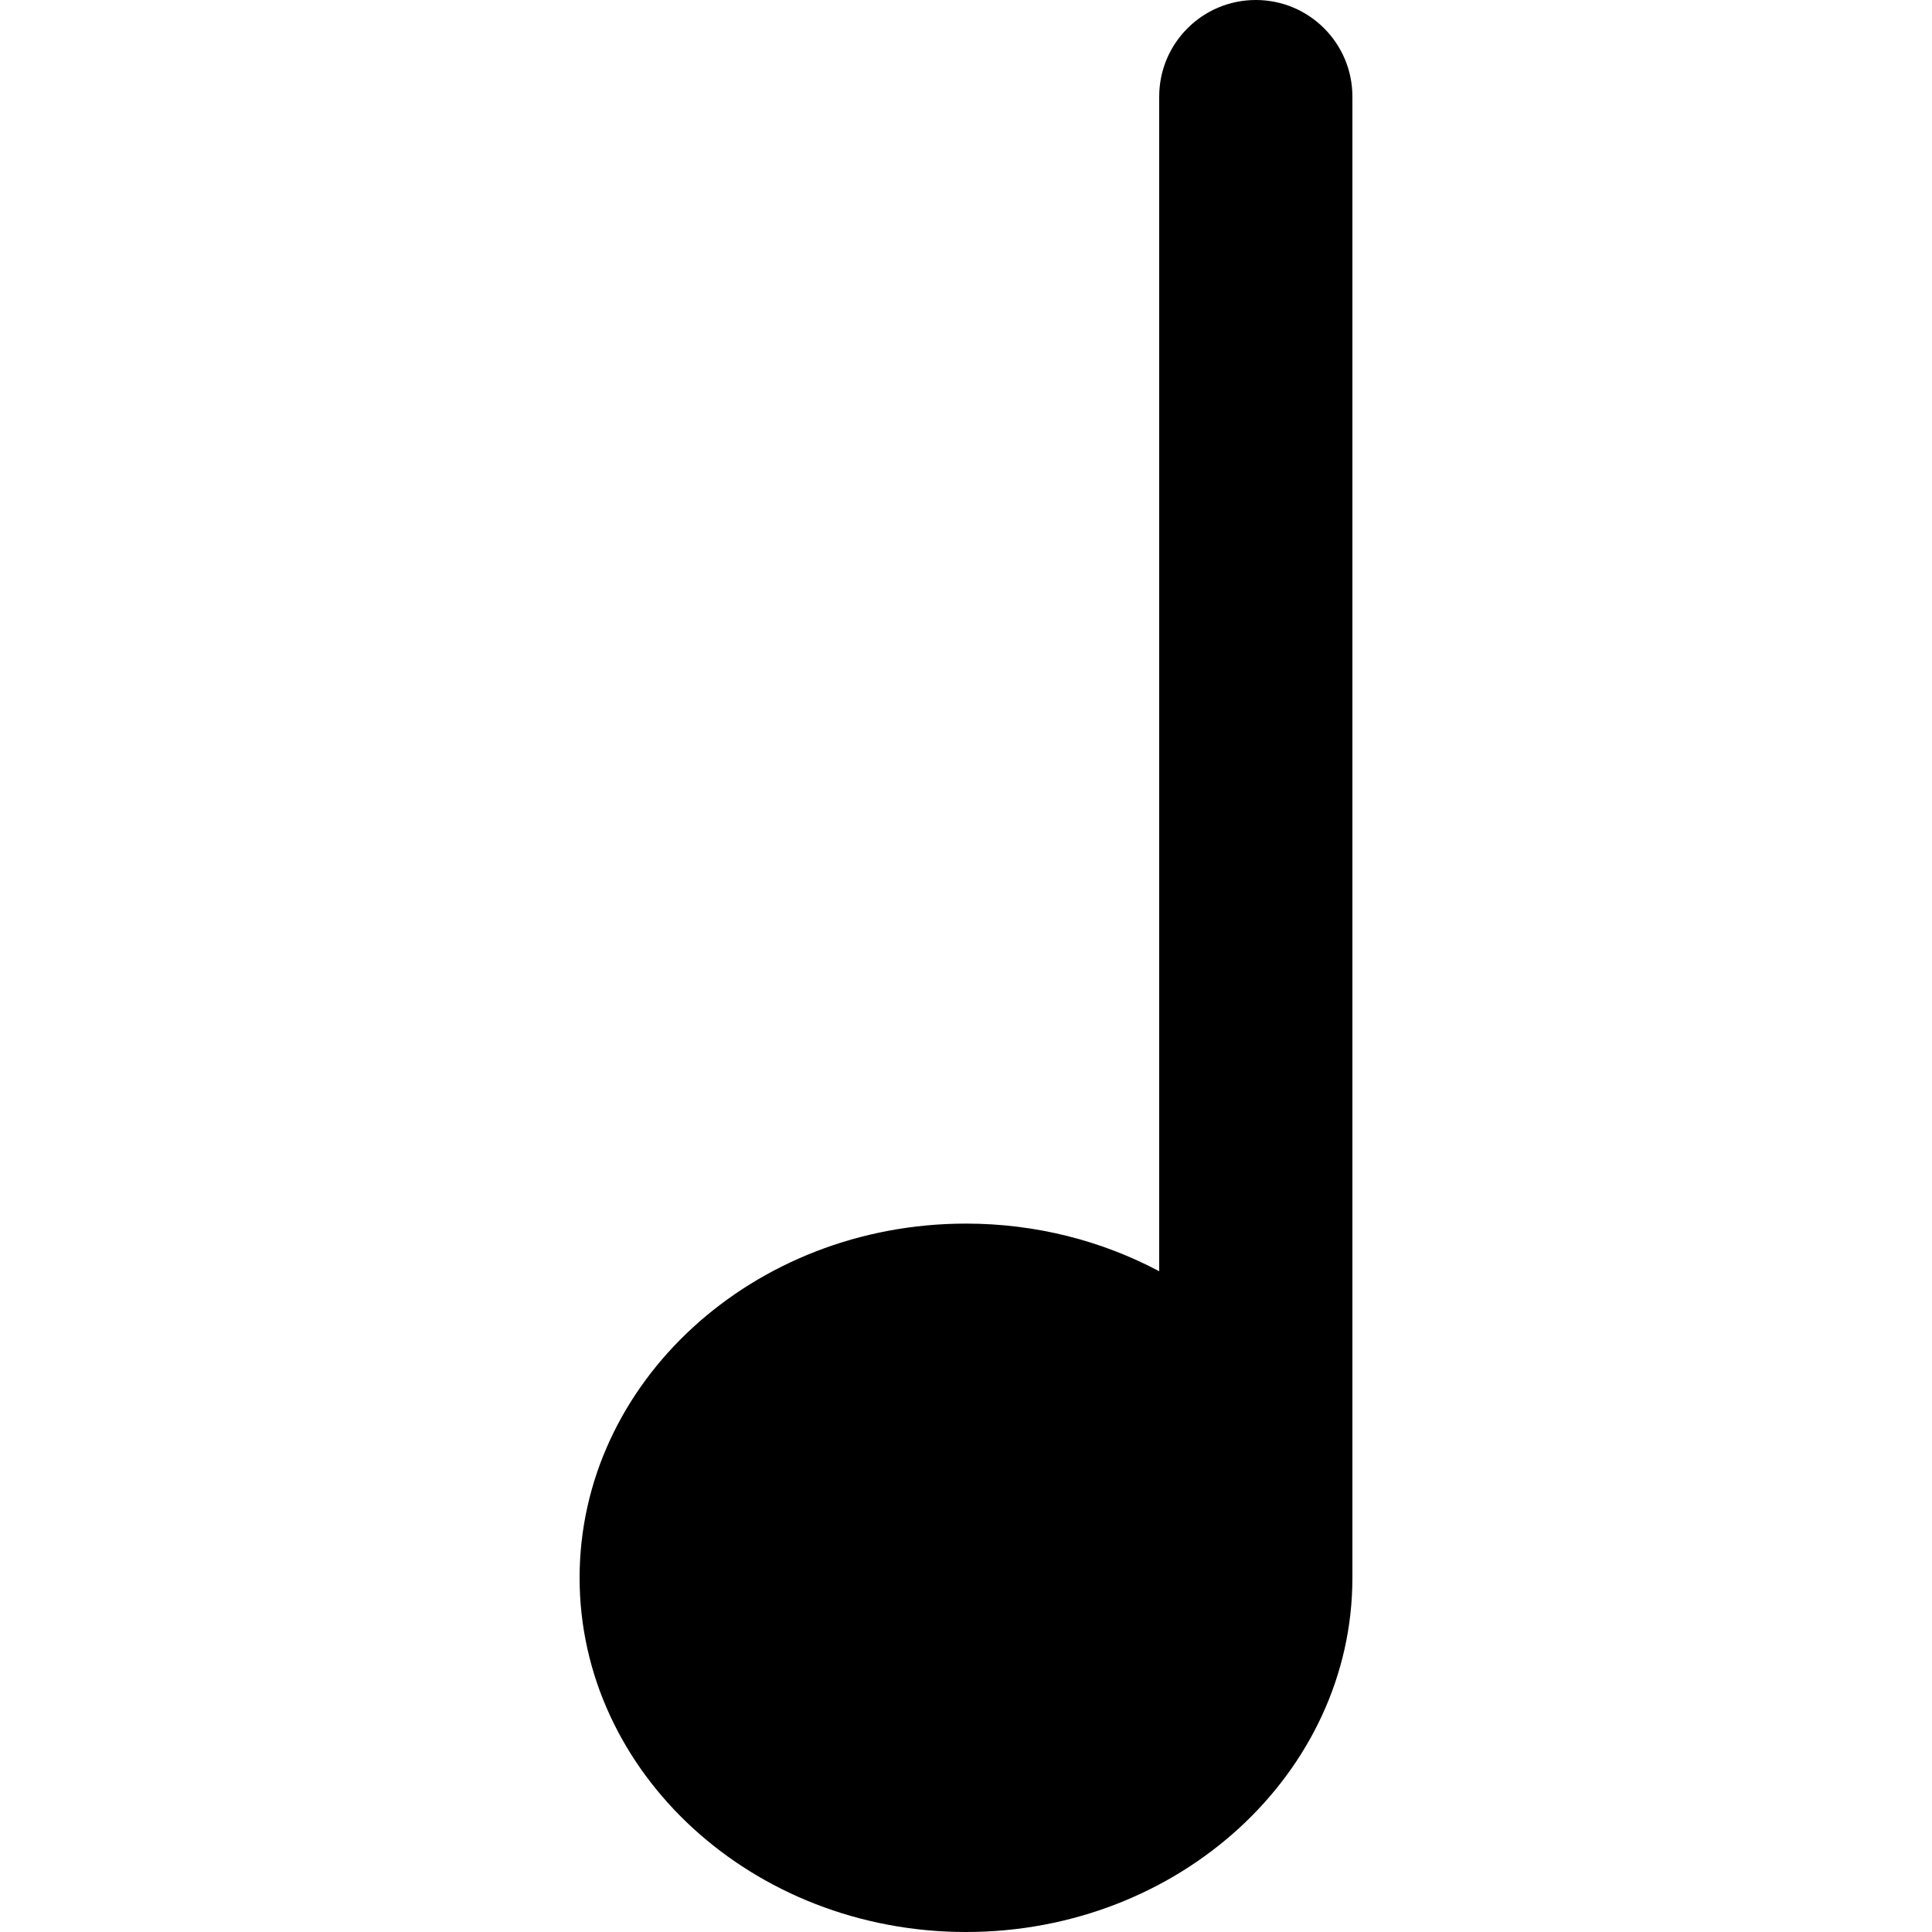
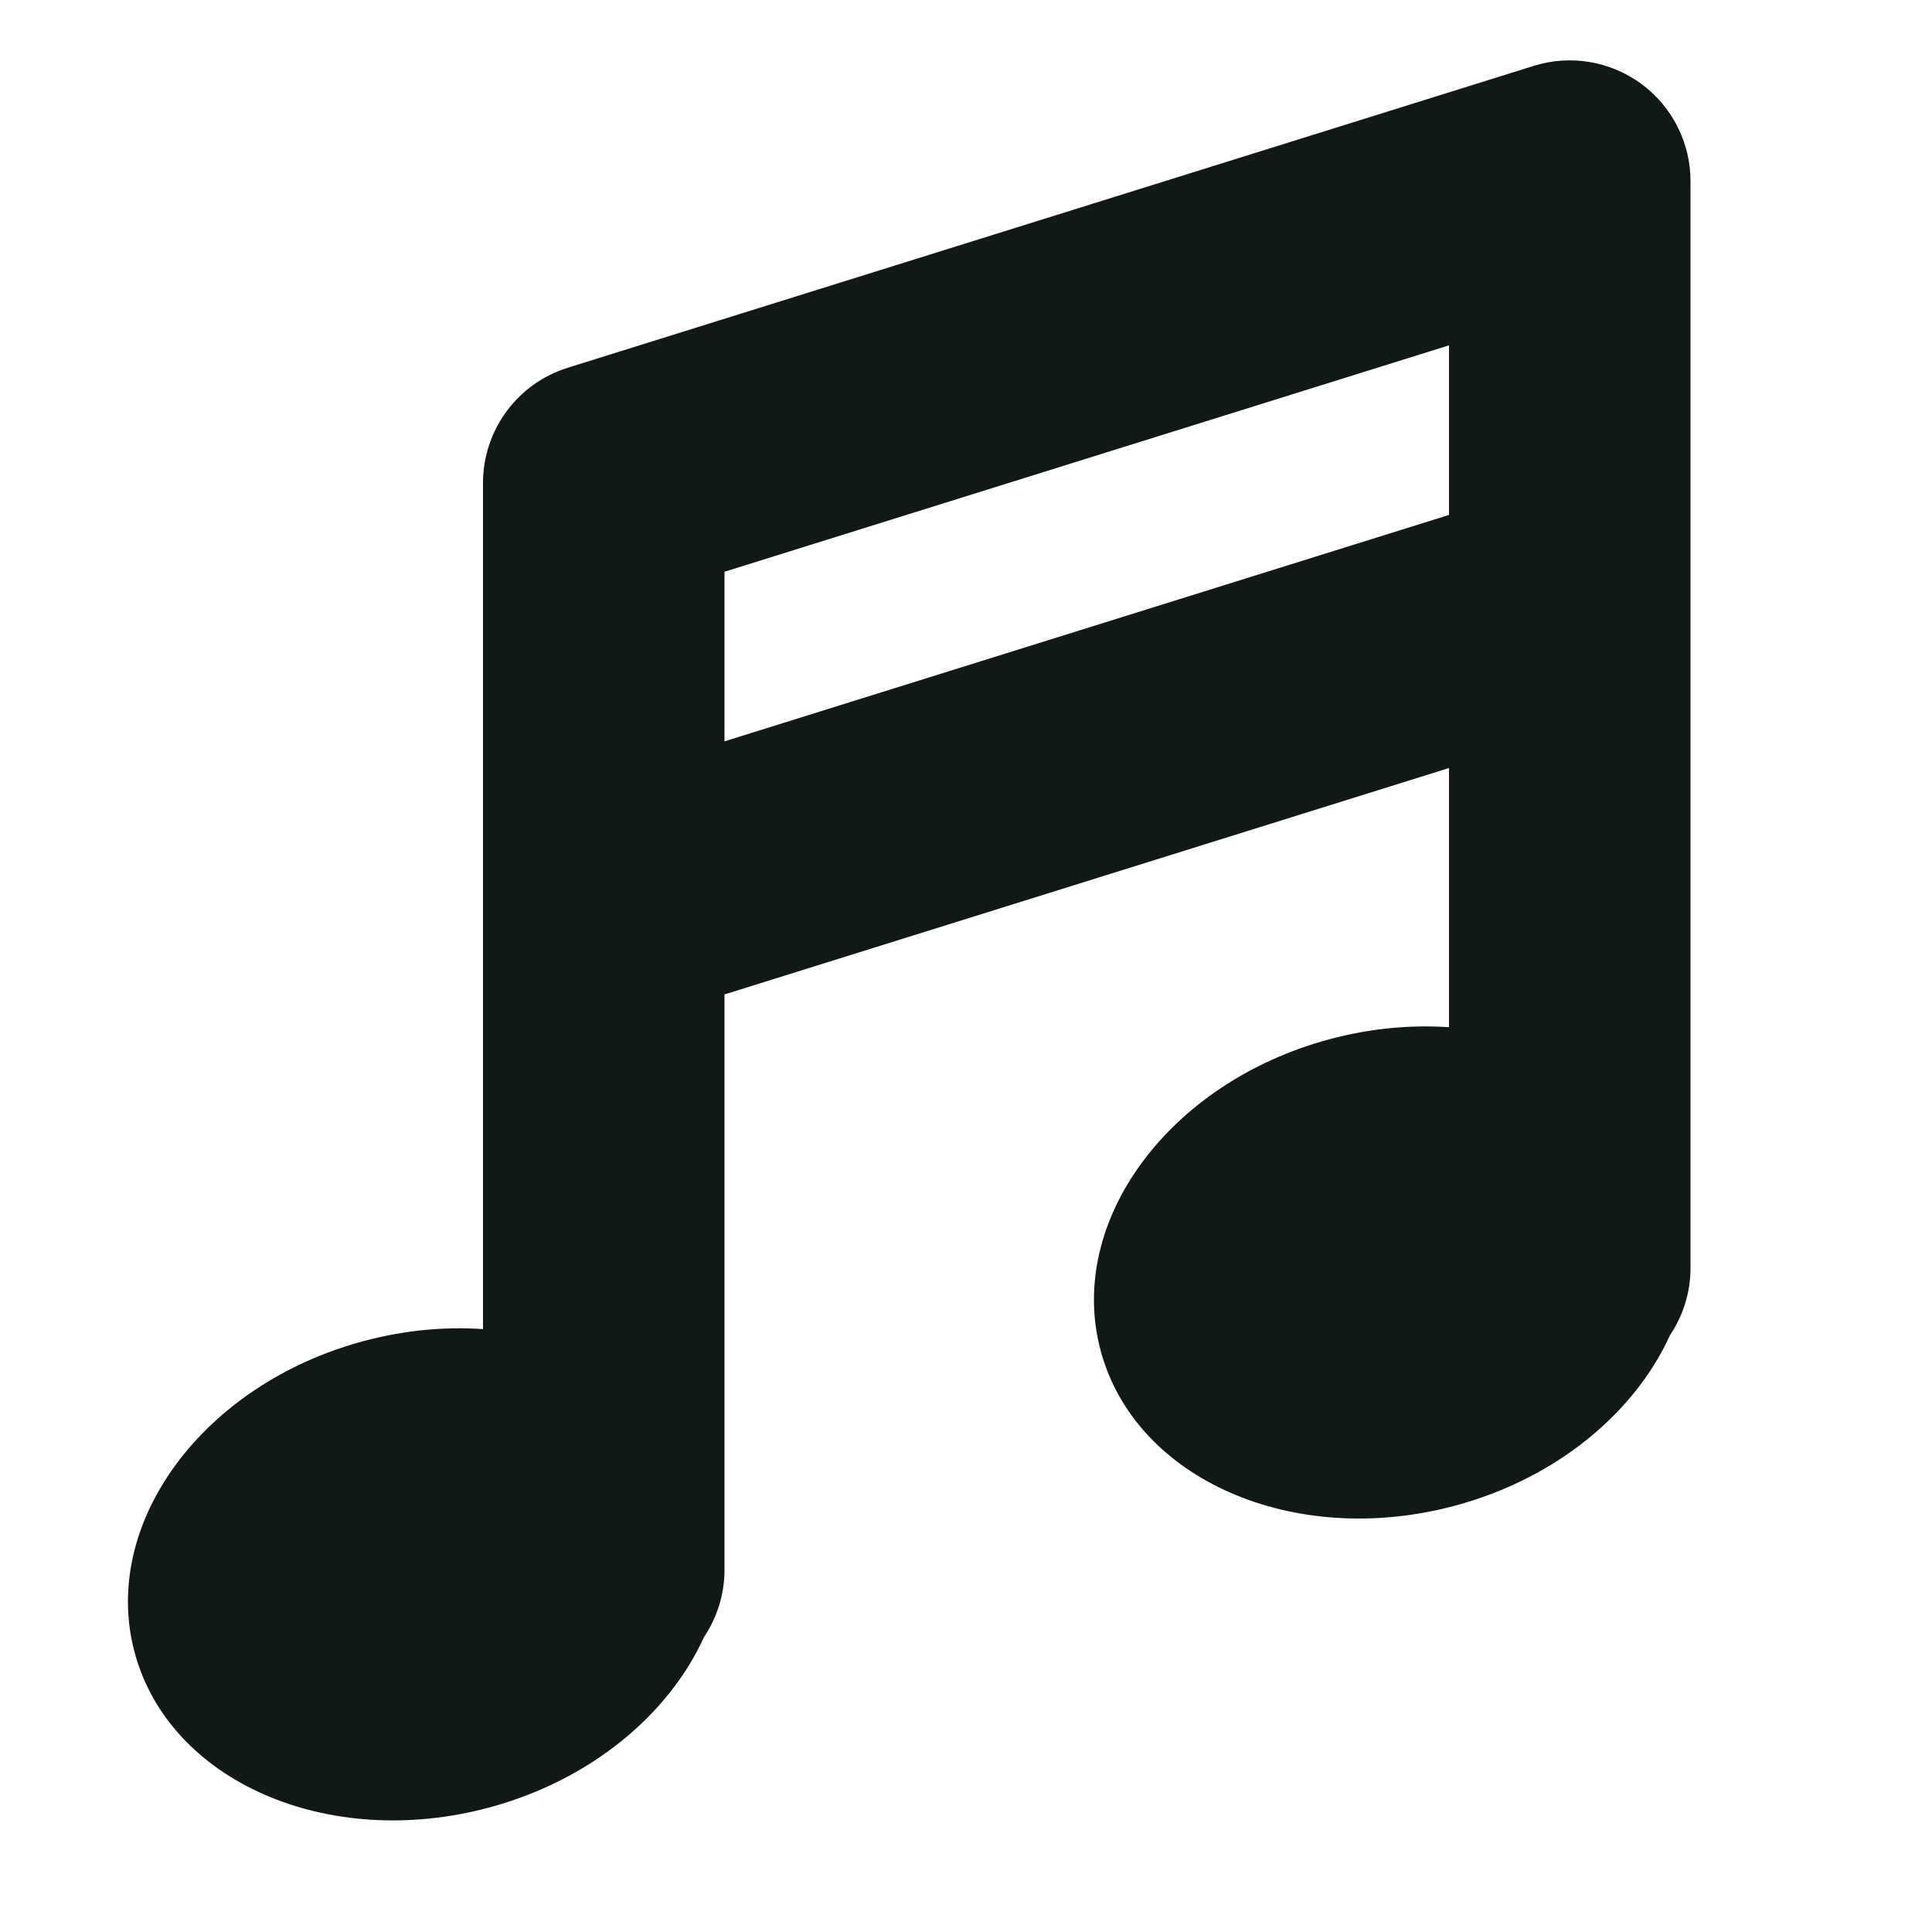
- <svg xmlns="http://www.w3.org/2000/svg" version="1.1" id="Layer_1" x="0px" y="0px" viewBox="0 0 300 300" style="enable-background:new 0 0 300 300;" xml:space="preserve">
-   <path id="XMLID_6_" d="M195,0c-8.284,0-15,6.716-15,15v182.399c-8.832-4.696-19.075-7.399-30-7.399c-33.084,0-60,24.673-60,55  s26.916,55,60,55s60-24.673,60-55V15C210,6.716,203.284,0,195,0z" />
-   <g>
- </g>
-   <g>
- </g>
-   <g>
- </g>
-   <g>
- </g>
-   <g>
- </g>
-   <g>
- </g>
-   <g>
- </g>
-   <g>
- </g>
-   <g>
- </g>
-   <g>
- </g>
-   <g>
- </g>
-   <g>
- </g>
-   <g>
- </g>
-   <g>
- </g>
-   <g>
- </g>
+ <svg xmlns="http://www.w3.org/2000/svg" version="1.1" id="Uploaded to svgrepo.com" x="0px" y="0px" width="32px" height="32px" viewBox="0 0 32 32" style="enable-background:new 0 0 32 32;" xml:space="preserve">
+   <style type="text/css">
+ 	.puchipuchi_een{fill:#111918;}
+ </style>
+   <path class="puchipuchi_een" d="M28,3c0-0.636-0.303-1.234-0.815-1.611c-0.514-0.378-1.177-0.488-1.781-0.298l-16,5  C8.568,6.352,8,7.125,8,8v14.014c-0.635-0.043-1.304,0.018-1.976,0.198c-2.667,0.715-4.366,3.024-3.794,5.158  c0.572,2.134,3.198,3.284,5.865,2.57c1.687-0.452,2.982-1.543,3.565-2.824C11.874,26.797,12,26.413,12,26v-9.529l12-3.75v4.293  c-0.635-0.043-1.304,0.018-1.976,0.198c-2.667,0.715-4.366,3.024-3.794,5.158c0.572,2.134,3.198,3.284,5.865,2.57  c1.687-0.452,2.982-1.543,3.565-2.824C27.874,21.797,28,21.413,28,21V3z M12,12.279V9.47l12-3.75v2.809L12,12.279z" />
</svg>
